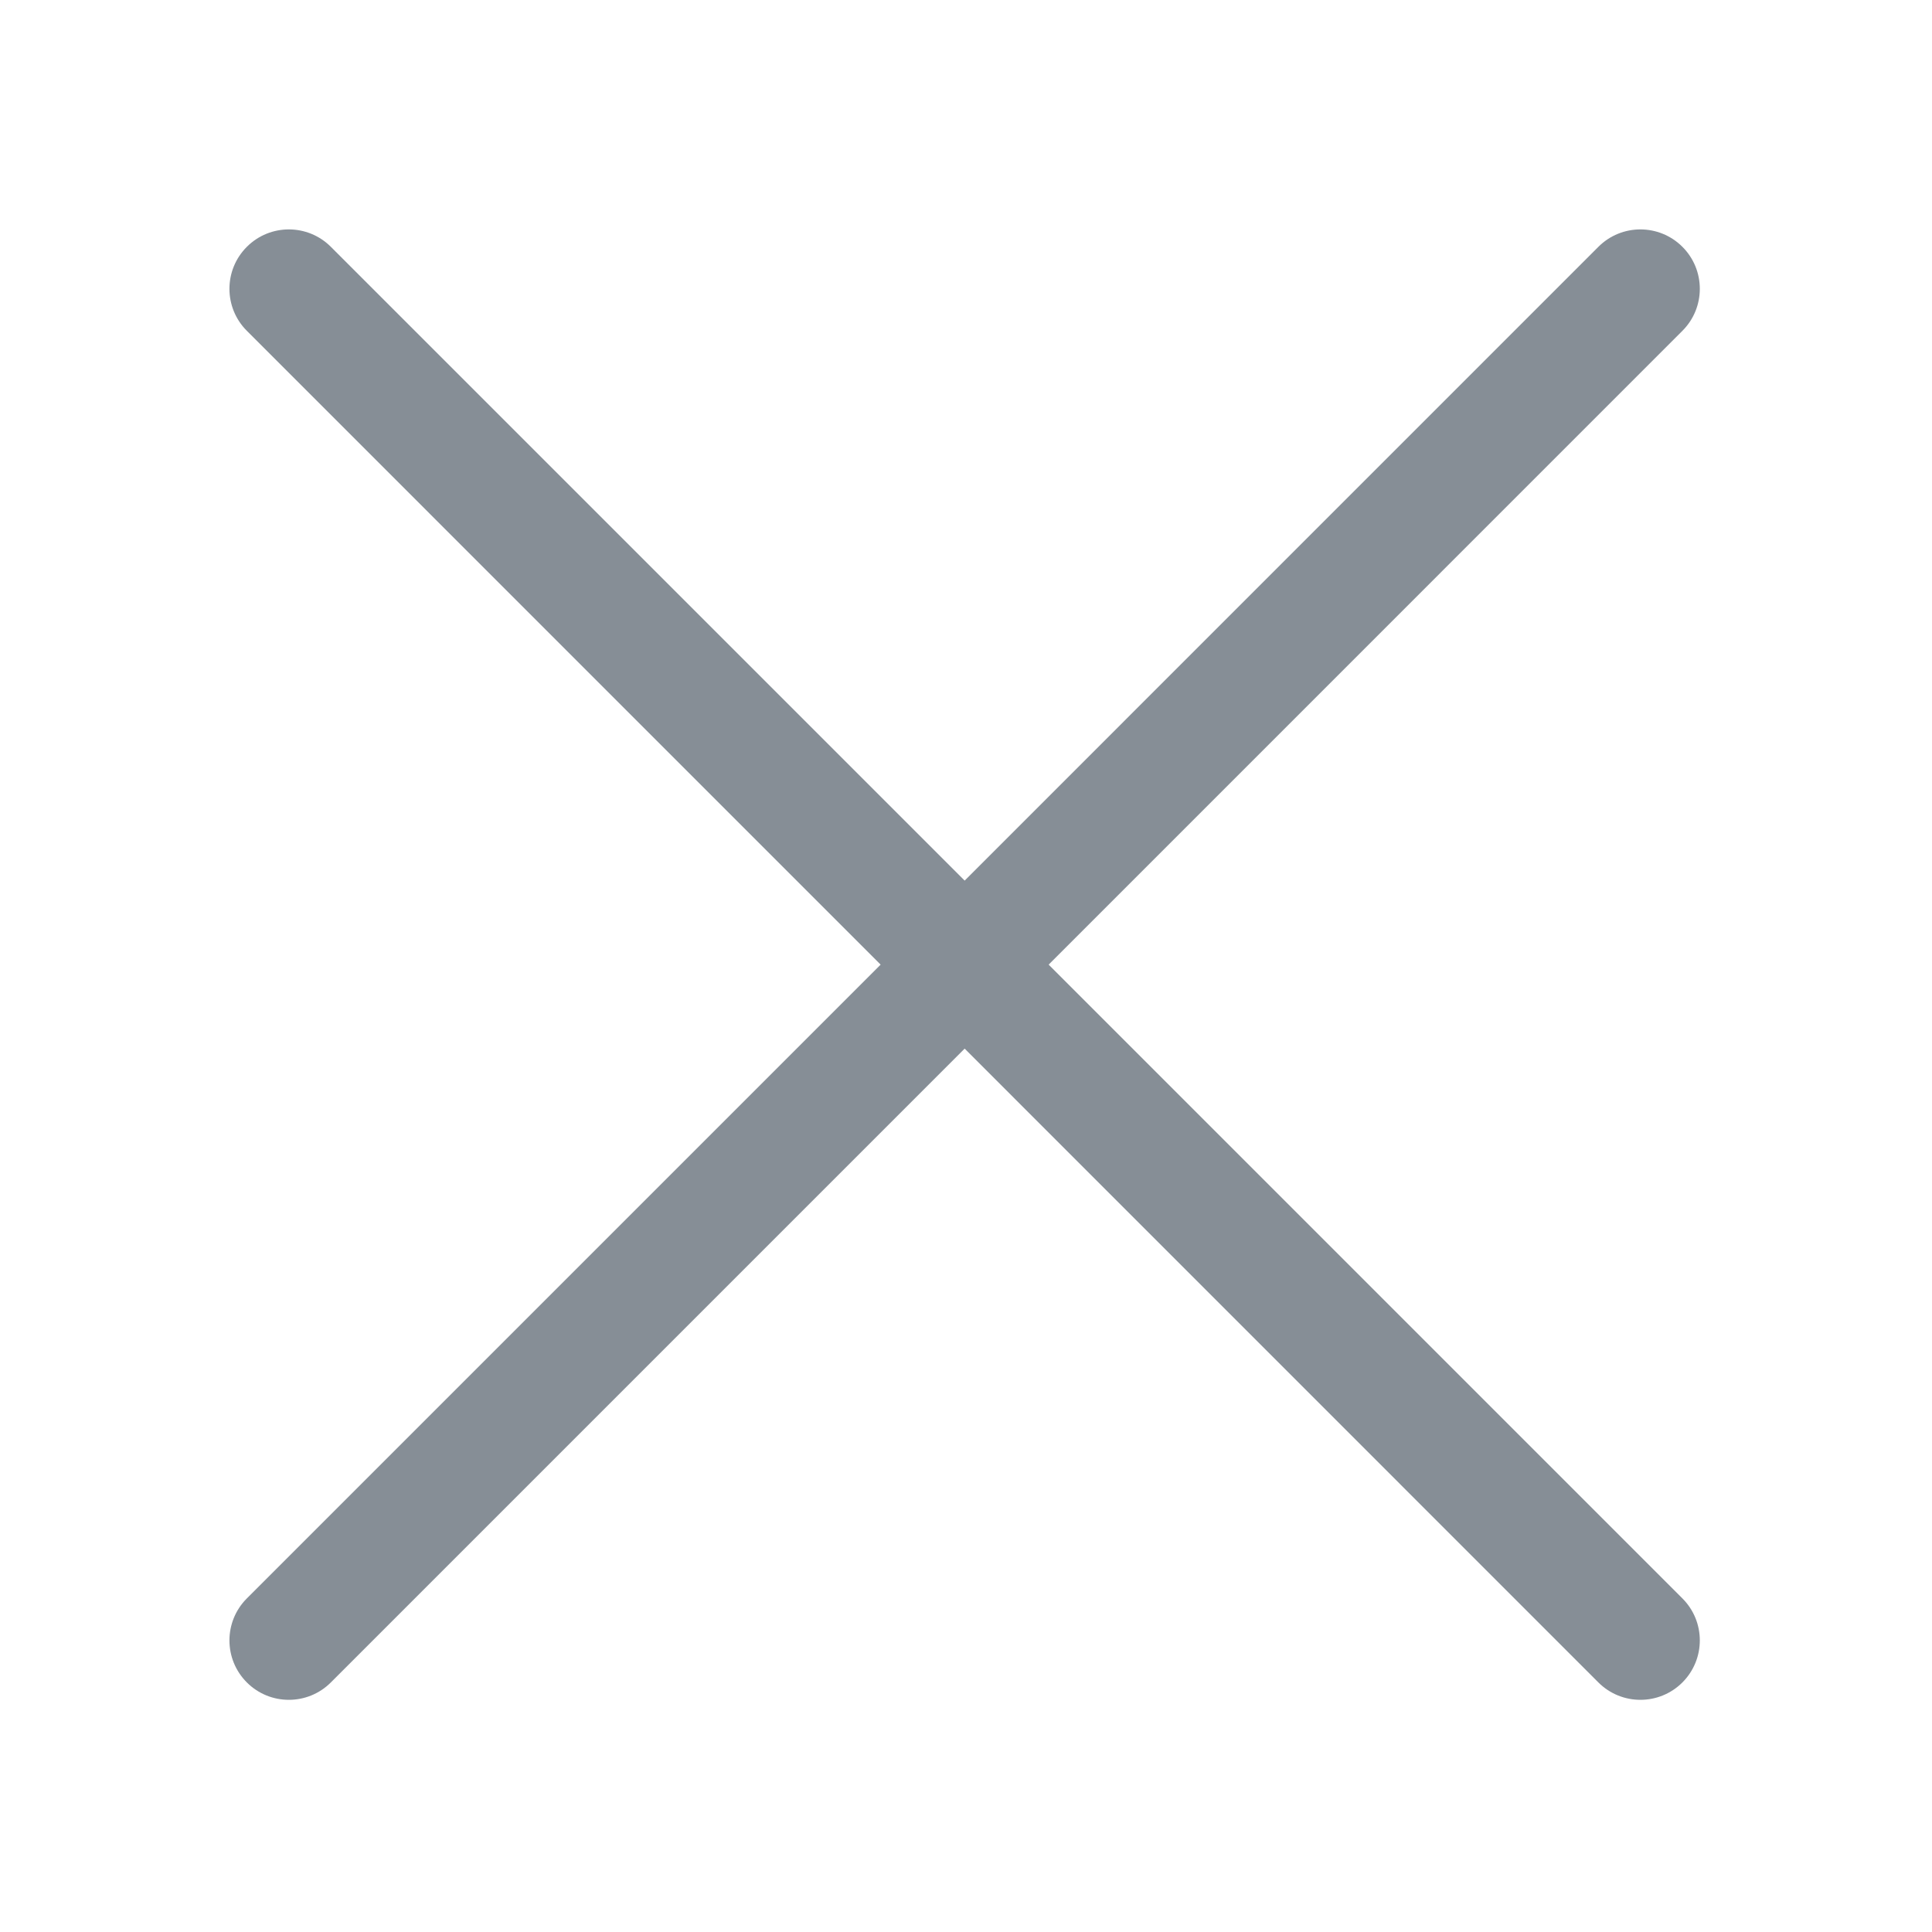
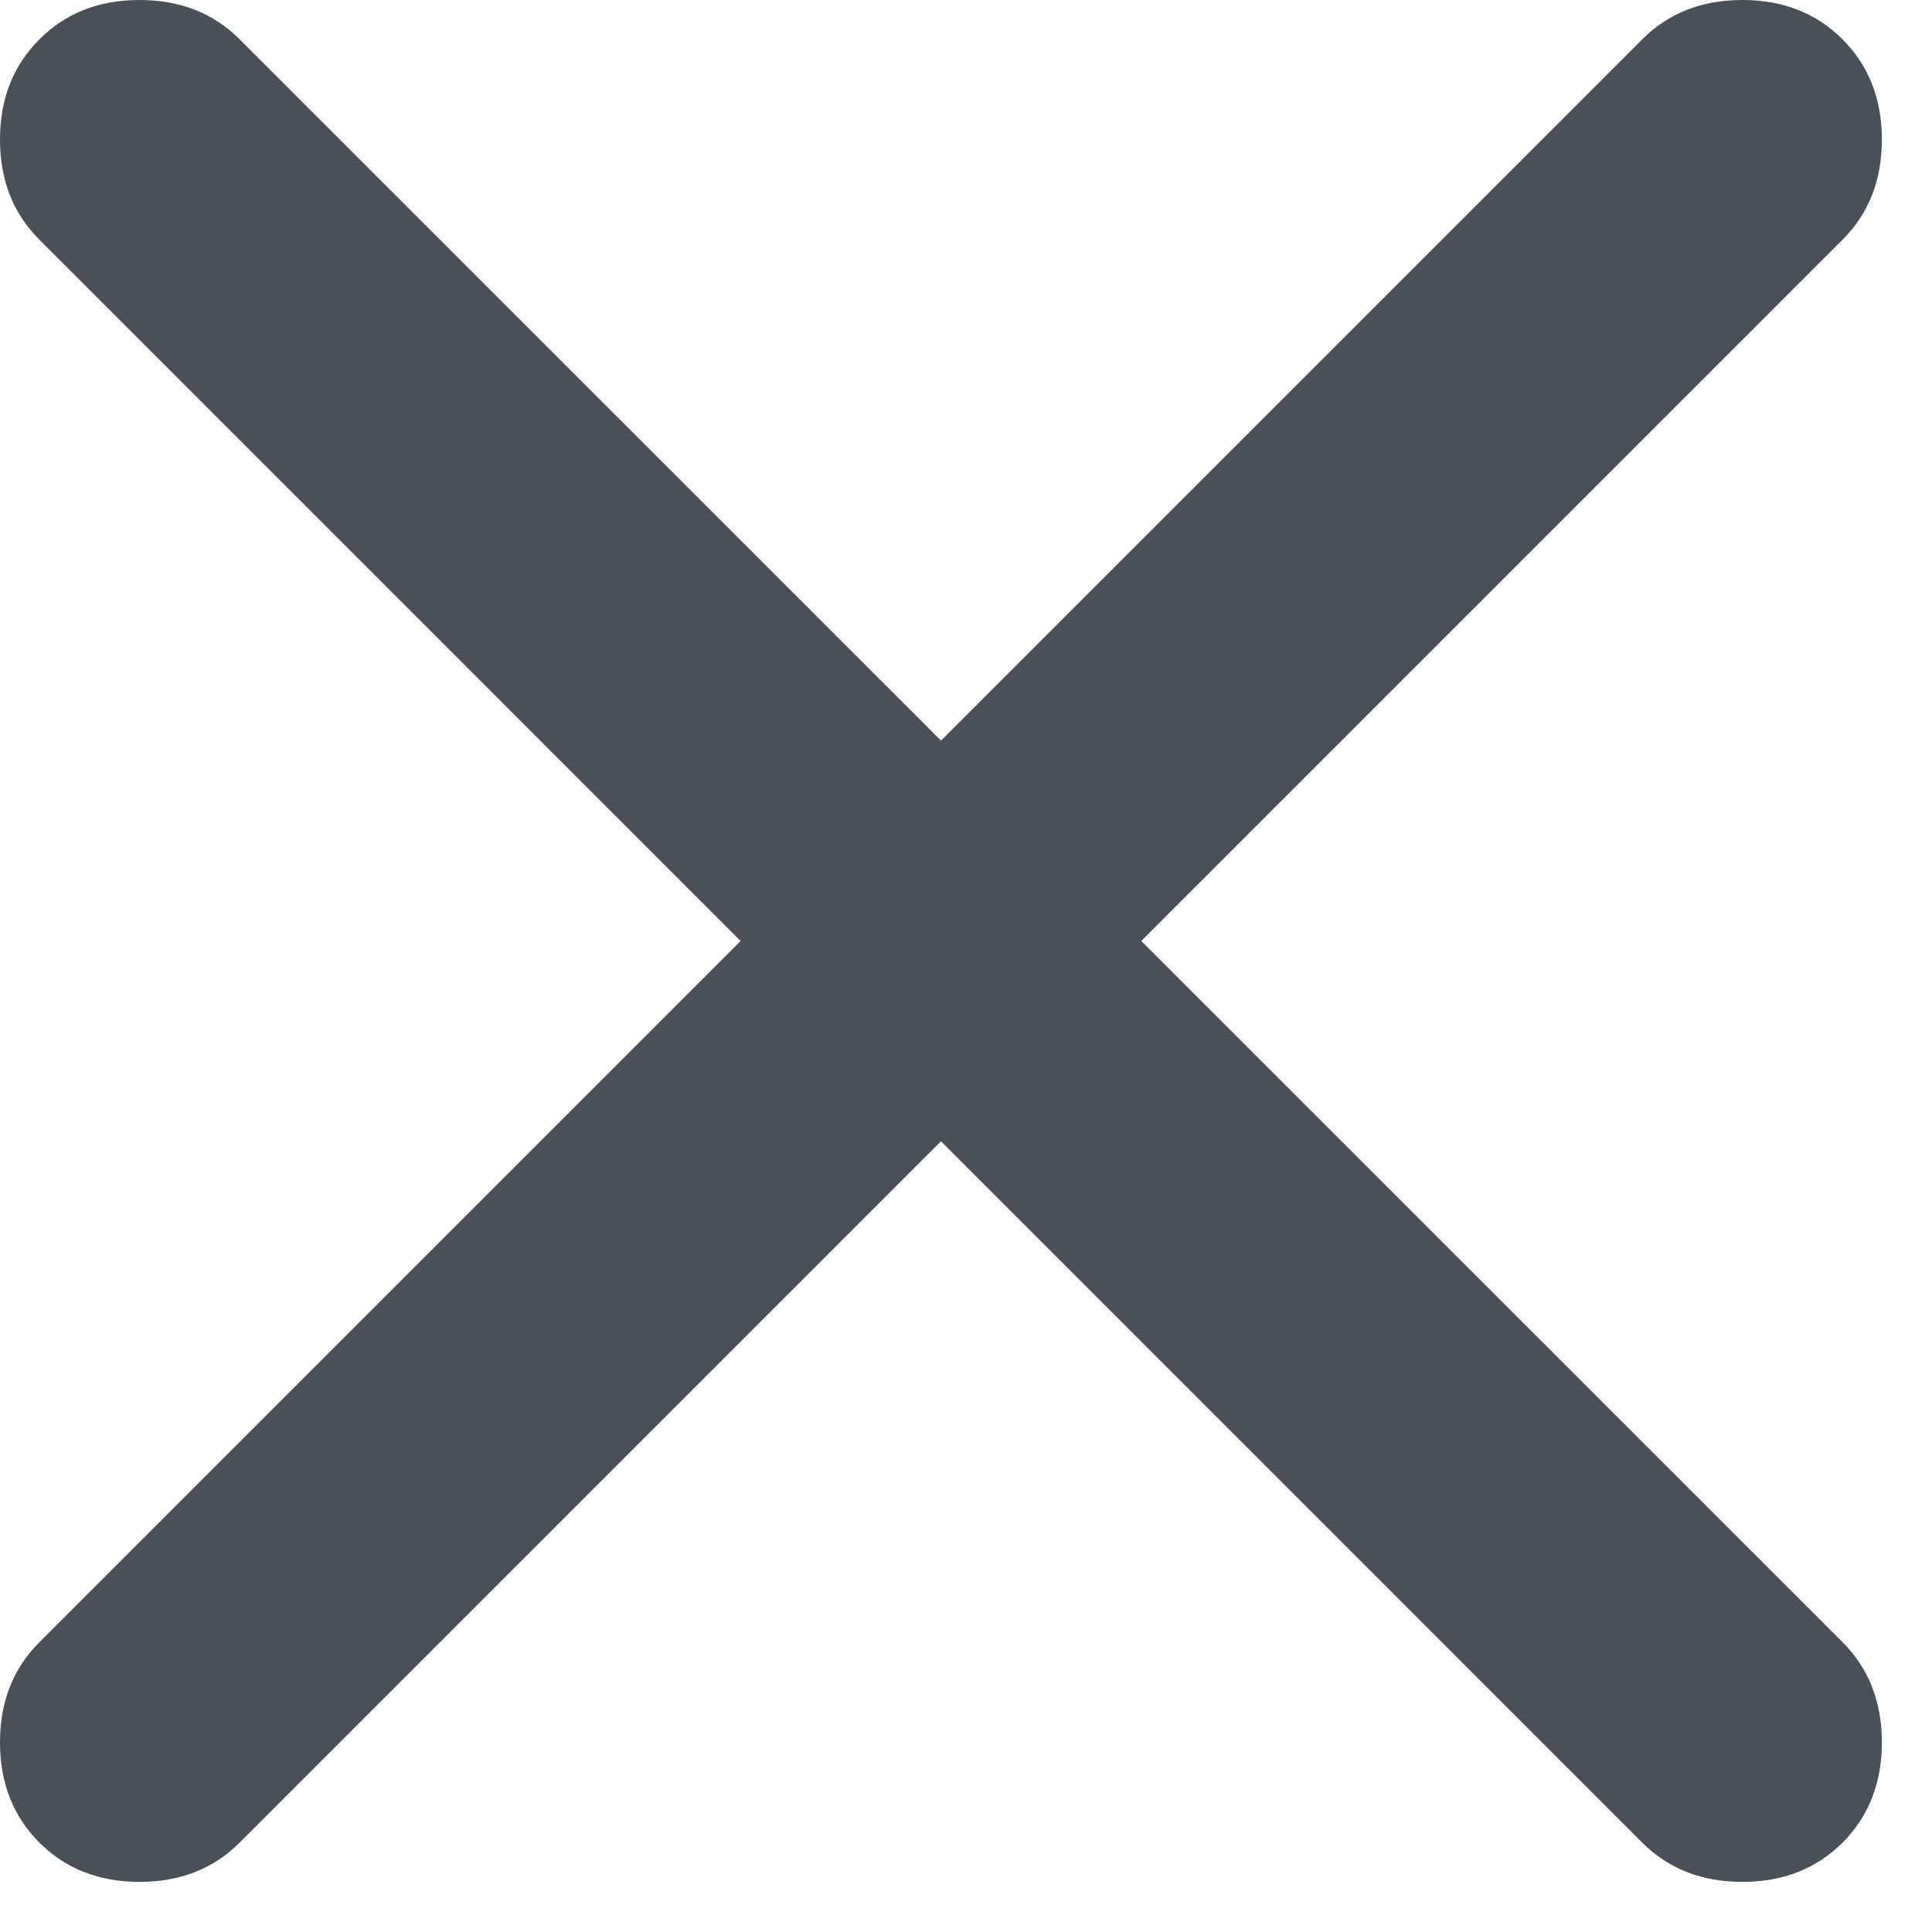
- <svg xmlns="http://www.w3.org/2000/svg" width="69" height="69" viewBox="0 0 69 69" fill="none">
-   <path fill-rule="evenodd" clip-rule="evenodd" d="M11.816 60.087C10.988 60.915 9.644 60.915 8.816 60.087C7.987 59.258 7.987 57.915 8.816 57.086L31.451 34.451L8.816 11.815C7.987 10.987 7.987 9.643 8.816 8.815C9.644 7.986 10.988 7.986 11.816 8.815L34.452 31.45L57.085 8.815C57.914 7.986 59.257 7.986 60.086 8.815C60.915 9.643 60.915 10.987 60.086 11.815L37.452 34.451L60.086 57.086C60.915 57.914 60.915 59.257 60.086 60.087C59.257 60.915 57.914 60.915 57.085 60.087L34.452 37.451L11.816 60.087Z" fill="#868E96" />
+ <svg xmlns="http://www.w3.org/2000/svg" width="18" height="18" viewBox="0 0 18 18" fill="none">
+   <path d="M8.767 10.633L2.233 17.167C1.989 17.411 1.678 17.533 1.3 17.533C0.922 17.533 0.611 17.411 0.367 17.167C0.122 16.922 0 16.611 0 16.233C0 15.856 0.122 15.544 0.367 15.3L6.9 8.767L0.367 2.233C0.122 1.989 0 1.678 0 1.3C0 0.922 0.122 0.611 0.367 0.367C0.611 0.122 0.922 0 1.3 0C1.678 0 1.989 0.122 2.233 0.367L8.767 6.9L15.3 0.367C15.544 0.122 15.856 0 16.233 0C16.611 0 16.922 0.122 17.167 0.367C17.411 0.611 17.533 0.922 17.533 1.3C17.533 1.678 17.411 1.989 17.167 2.233L10.633 8.767L17.167 15.3C17.411 15.544 17.533 15.856 17.533 16.233C17.533 16.611 17.411 16.922 17.167 17.167C16.922 17.411 16.611 17.533 16.233 17.533C15.856 17.533 15.544 17.411 15.3 17.167L8.767 10.633Z" fill="#495057" />
</svg>
